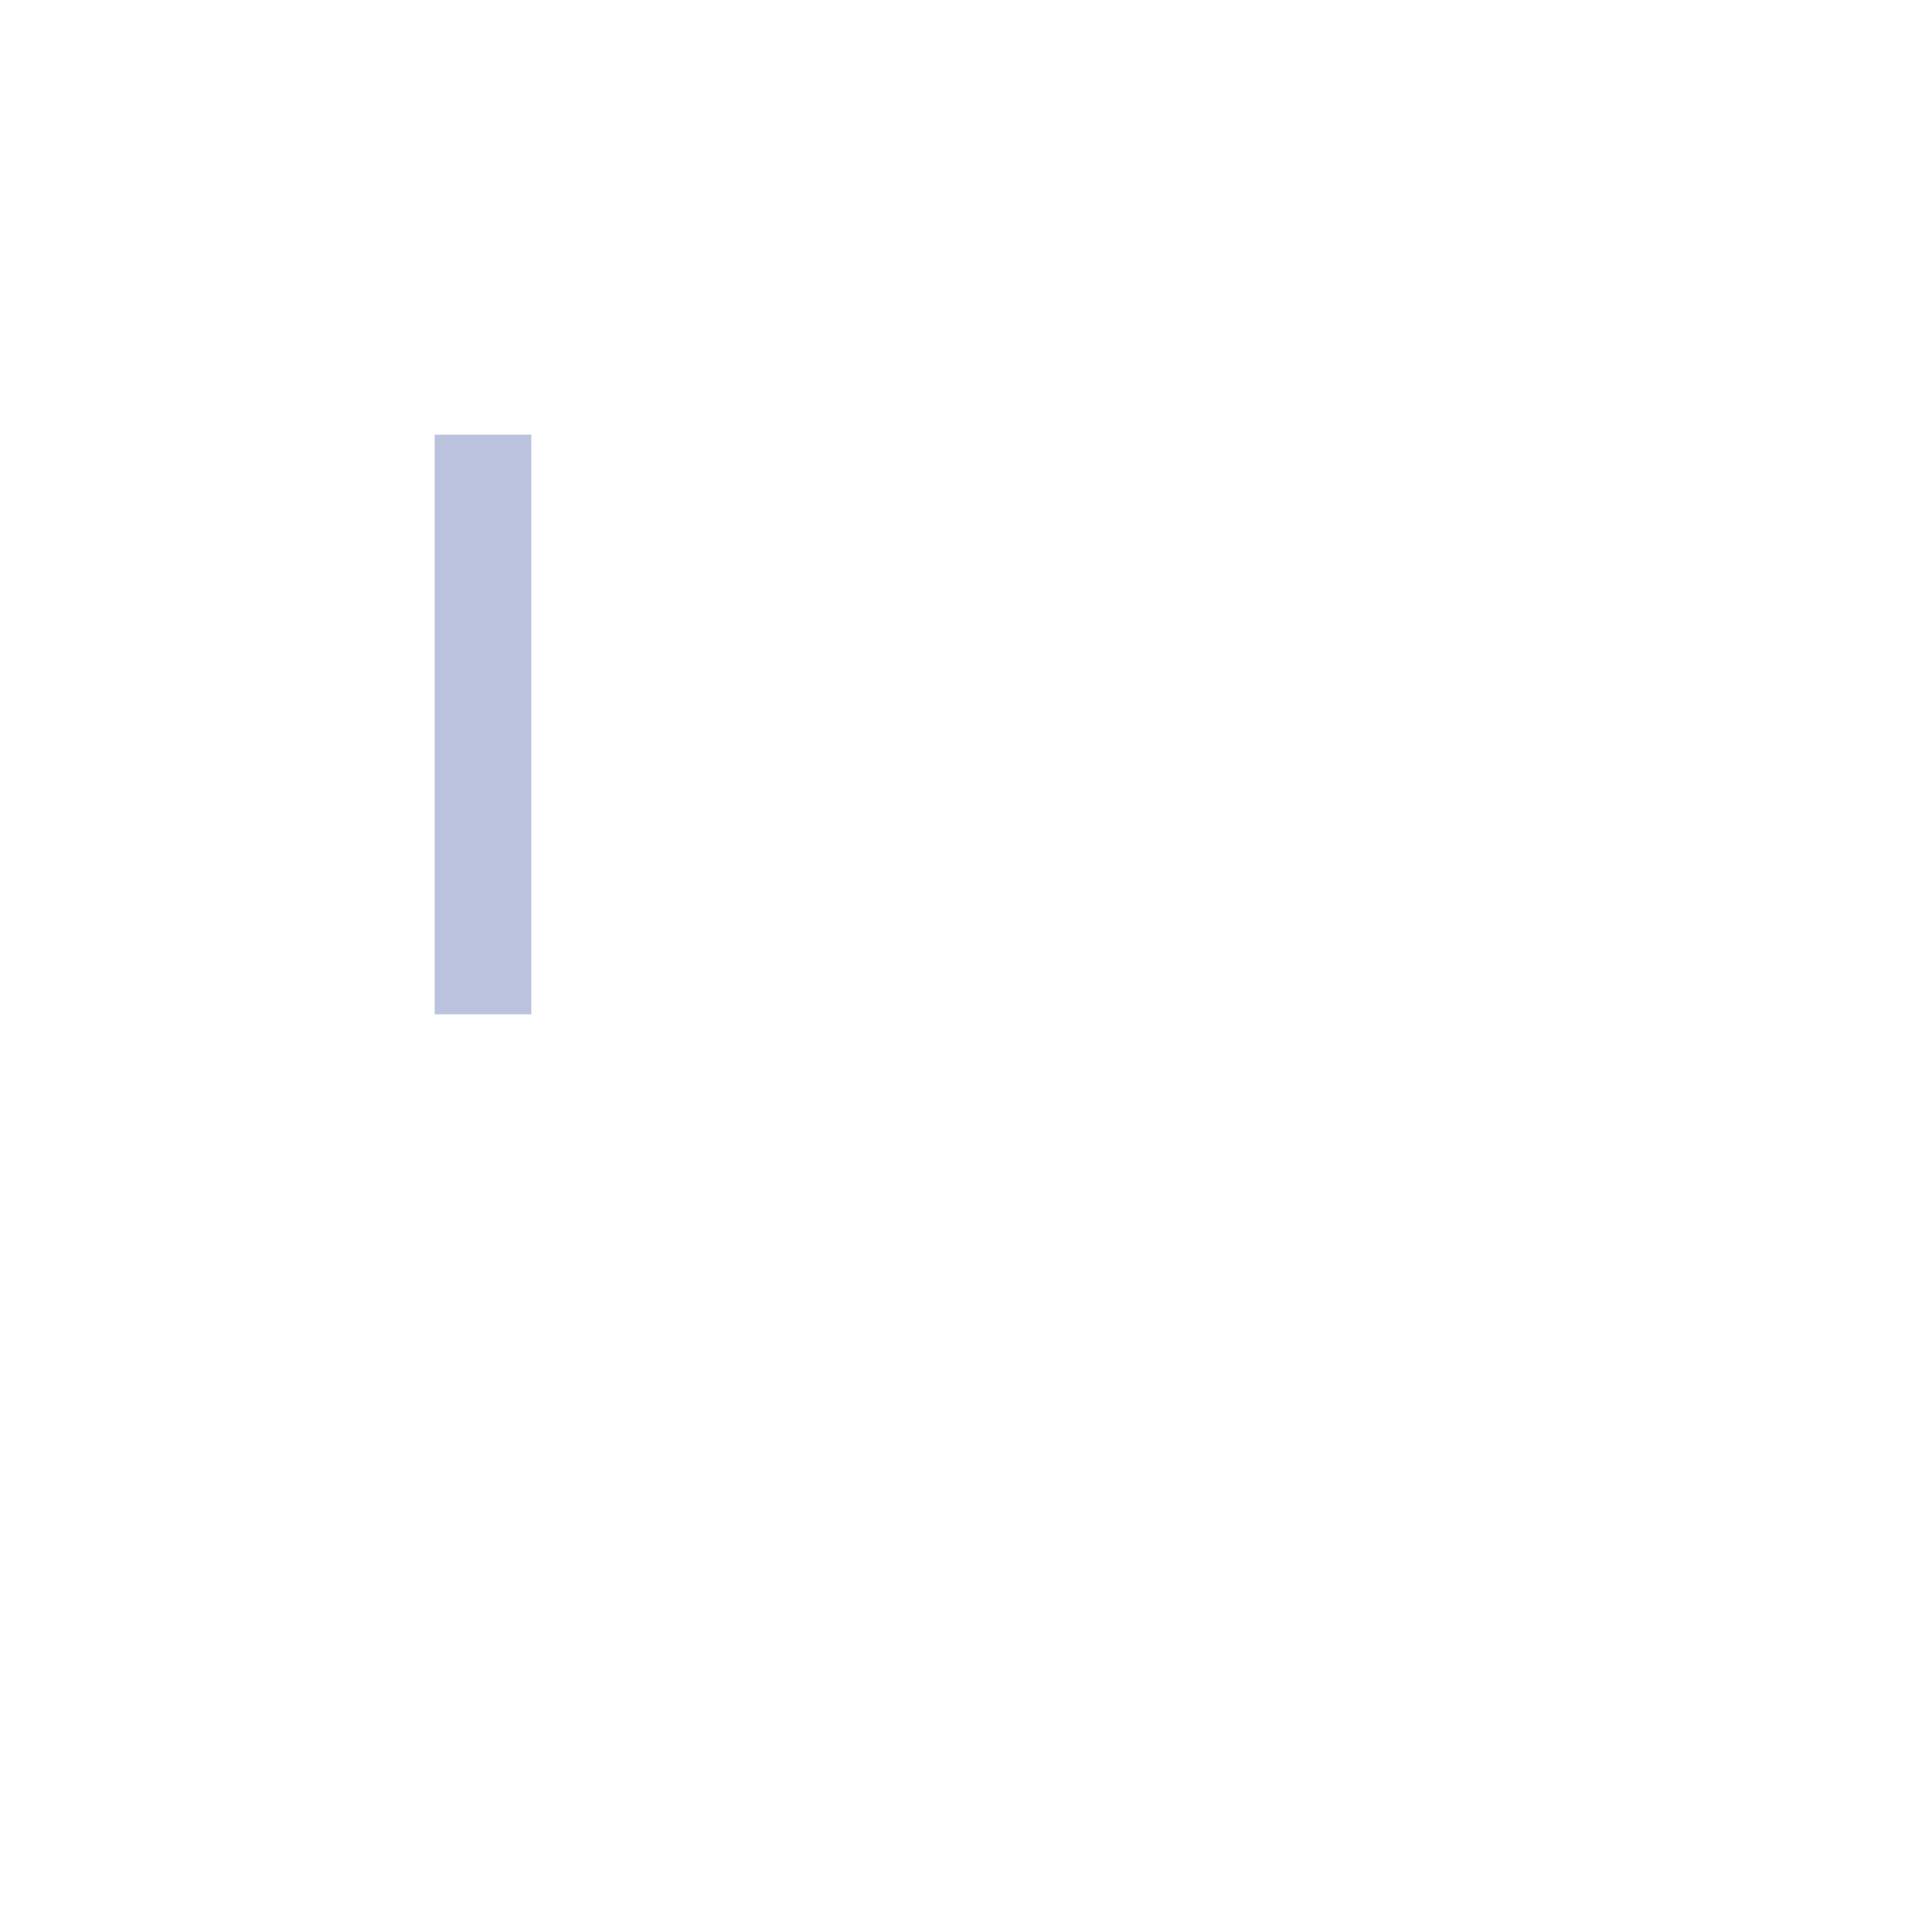
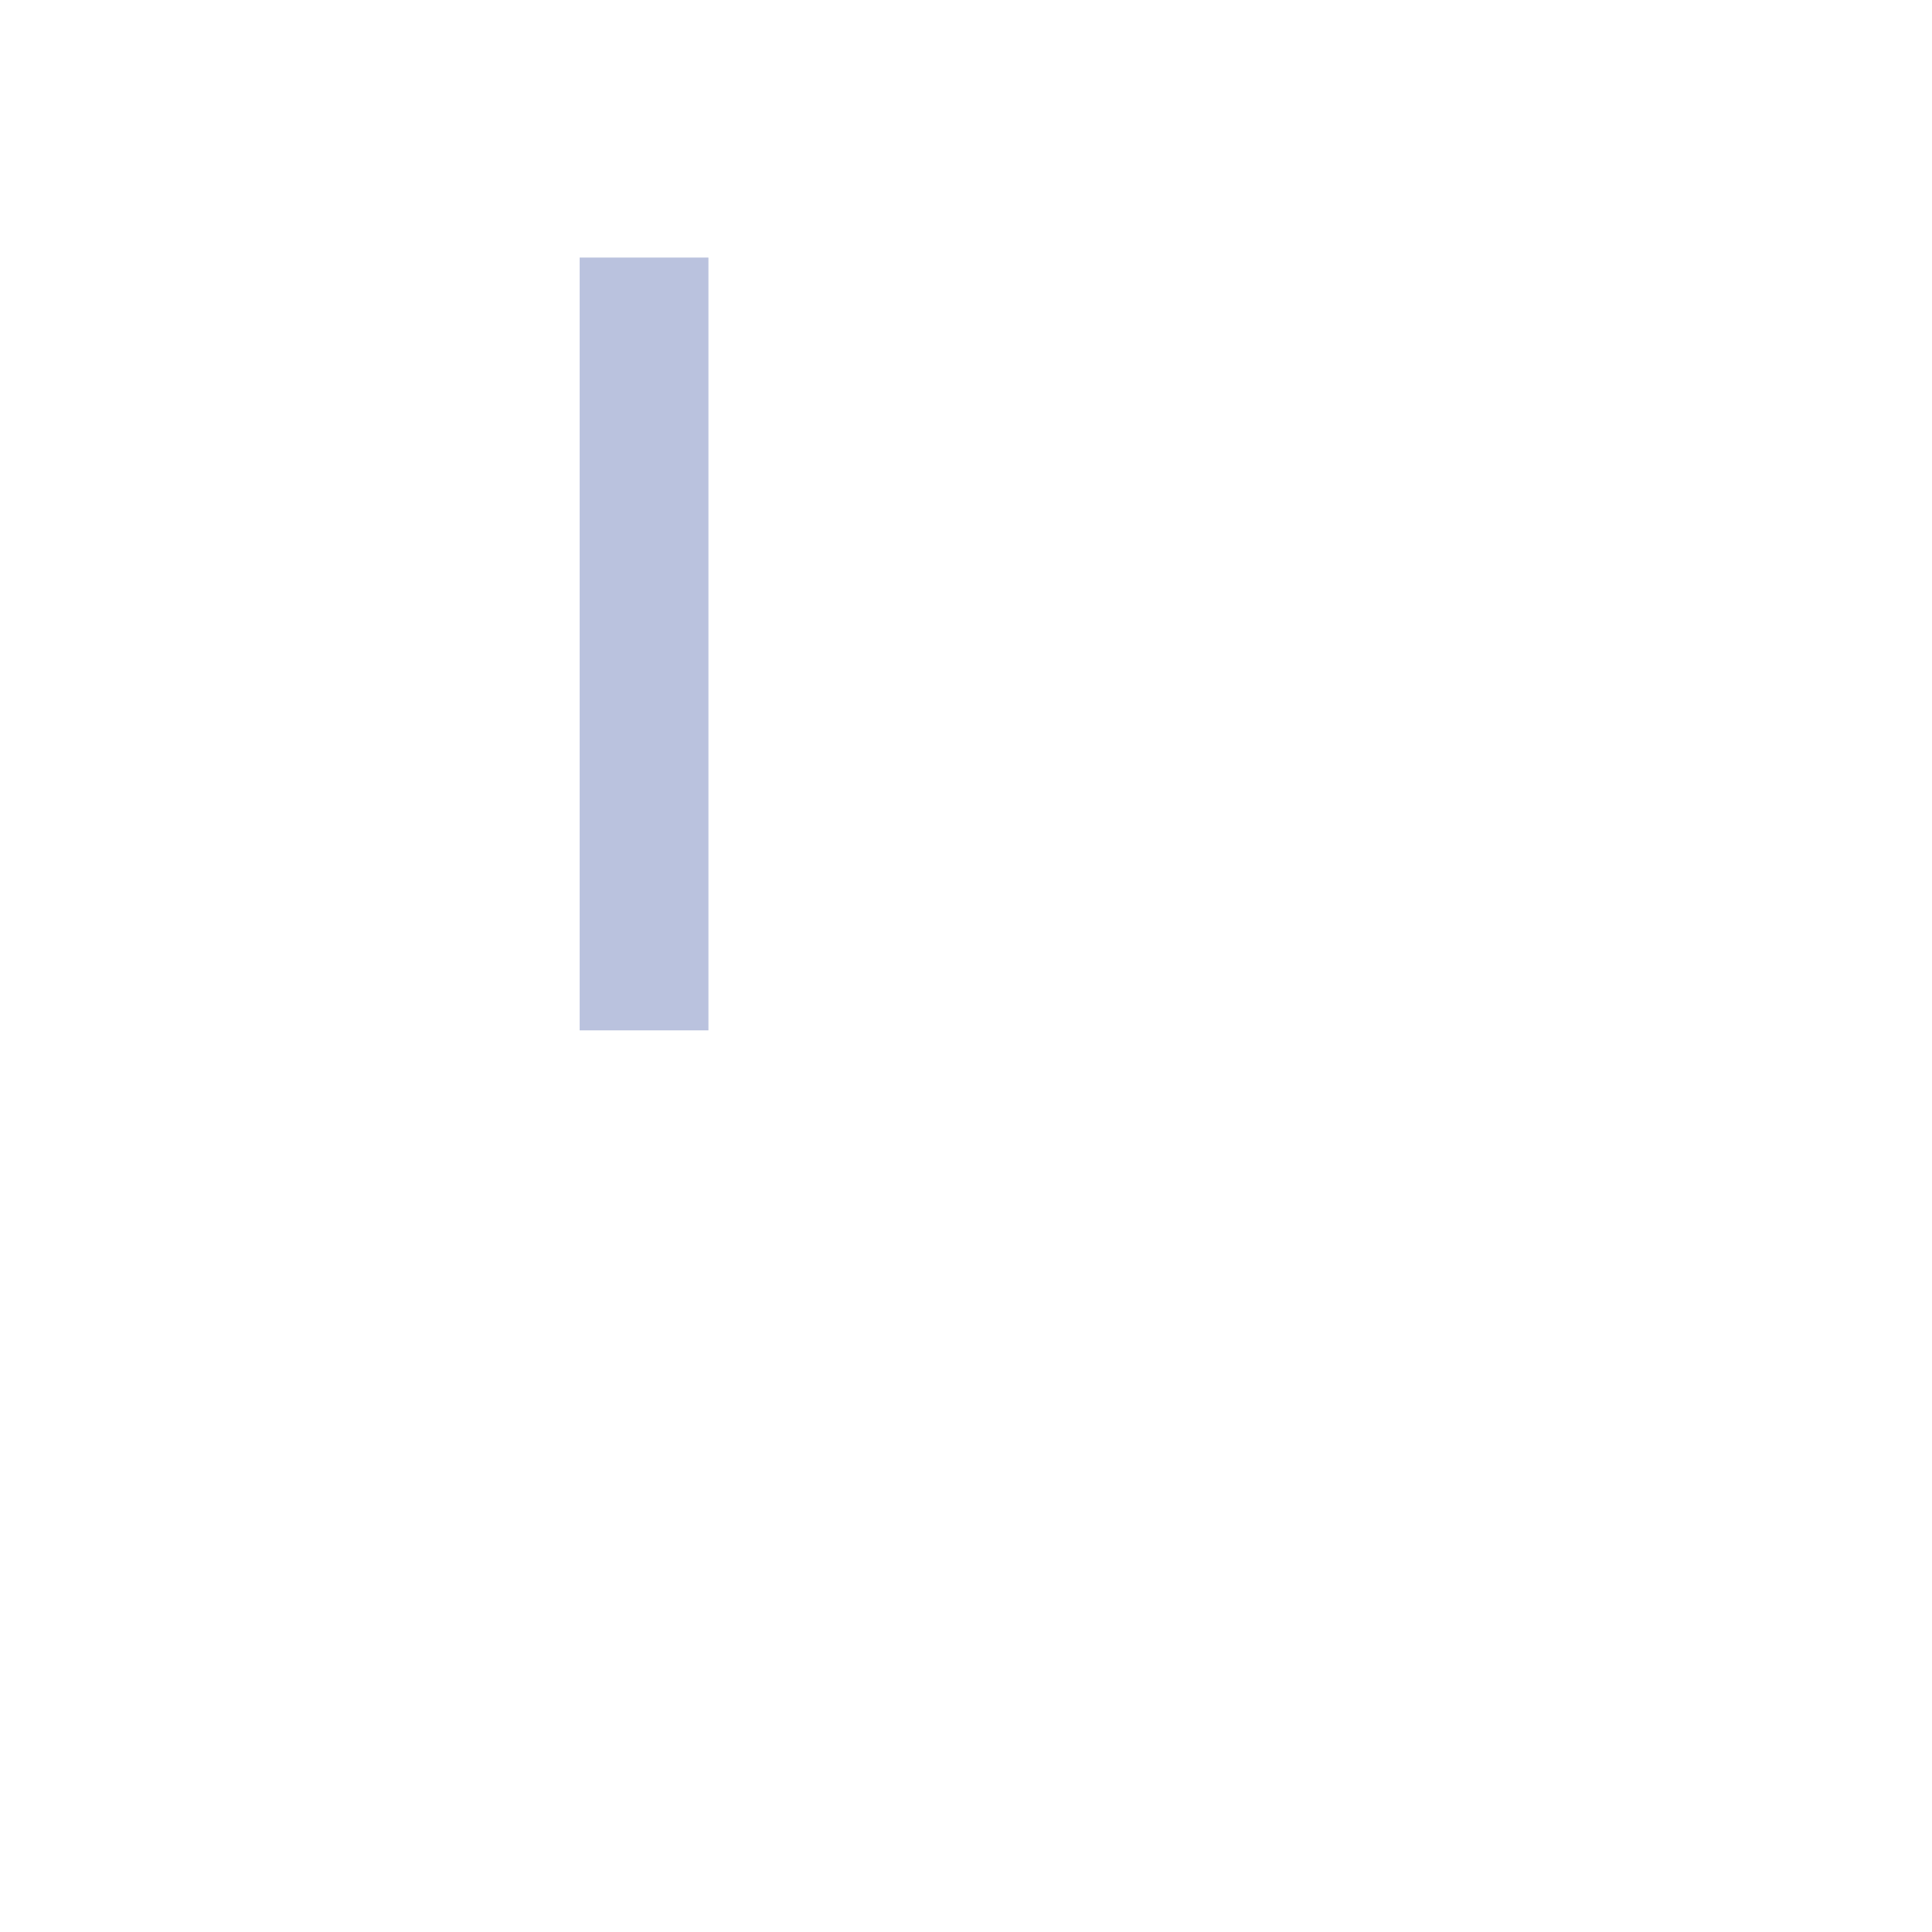
- <svg xmlns="http://www.w3.org/2000/svg" width="150" height="150" viewBox="0 0 200 100">
+ <svg xmlns="http://www.w3.org/2000/svg" width="150" height="150" viewBox="0 0 150 100">
  <defs>
    <g id="p">
      <line x1="0" y1="0" x2="0" y2="100" />
      <line x1="0" y1="0" x2="50" y2="0" />
    </g>
    <g id="b">
      <line x1="0" y1="0" x2="0" y2="100" />
      <line x1="0" y1="100" x2="50" y2="100" />
    </g>
    <g id="t">
      <line x1="50" y1="0" x2="50" y2="100" />
      <line x1="0" y1="0" x2="50" y2="0" />
    </g>
    <g id="k">
      <line x1="0" y1="0" x2="0" y2="50" />
      <line x1="0" y1="50" x2="50" y2="100" />
    </g>
    <g id="f">
      <line x1="0" y1="0" x2="0" y2="50" />
      <line x1="0" y1="0" x2="50" y2="0" />
    </g>
    <g id="sh">
      <line x1="0" y1="0" x2="0" y2="50" />
      <line x1="0" y1="0" x2="50" y2="50" />
    </g>
    <g id="zh">
      <line x1="0" y1="0" x2="0" y2="50" />
    </g>
    <g id="h">
      <line x1="0" y1="0" x2="0" y2="50" />
      <line x1="0" y1="50" x2="50" y2="50" />
      <line x1="50" y1="50" x2="50" y2="100" />
    </g>
    <g id="u">
      <line x1="0" y1="0" x2="0" y2="50" />
      <line x1="0" y1="50" x2="50" y2="50" />
      <line x1="0" y1="0" x2="50" y2="0" />
      <line x1="50" y1="0" x2="50" y2="50" />
    </g>
    <g id="o">
      <line x1="0" y1="0" x2="0" y2="50" />
      <line x1="0" y1="50" x2="50" y2="50" />
      <line x1="0" y1="0" x2="50" y2="0" />
    </g>
    <g id="ough">
      <line x1="0" y1="0" x2="0" y2="50" />
      <line x1="0" y1="50" x2="50" y2="50" />
      <line x1="0" y1="0" x2="50" y2="50" />
    </g>
    <g id="a">
      <line x1="0" y1="0" x2="0" y2="50" />
      <line x1="0" y1="0" x2="50" y2="50" />
      <line x1="0" y1="50" x2="50" y2="100" />
    </g>
    <g id="*">
      <line x1="0" y1="0" x2="0" y2="50" />
      <line x1="0" y1="0" x2="50" y2="50" />
      <line x1="0" y1="50" x2="-50" y2="100" />
    </g>
    <g id="mb">
      <line x1="0" y1="0" x2="0" y2="50" />
      <line x1="0" y1="50" x2="50" y2="50" />
      <line x1="0" y1="50" x2="50" y2="100" />
    </g>
    <g id="ng">
      <line x1="0" y1="0" x2="0" y2="50" />
      <line x1="0" y1="50" x2="50" y2="0" />
      <line x1="0" y1="50" x2="50" y2="100" />
    </g>
  </defs>
  <g stroke="#bac2de" stroke-width="10" stroke-linecap="square" fill="none">
    <use href="#zh" transform="translate(50,0)" />
  </g>
</svg>
